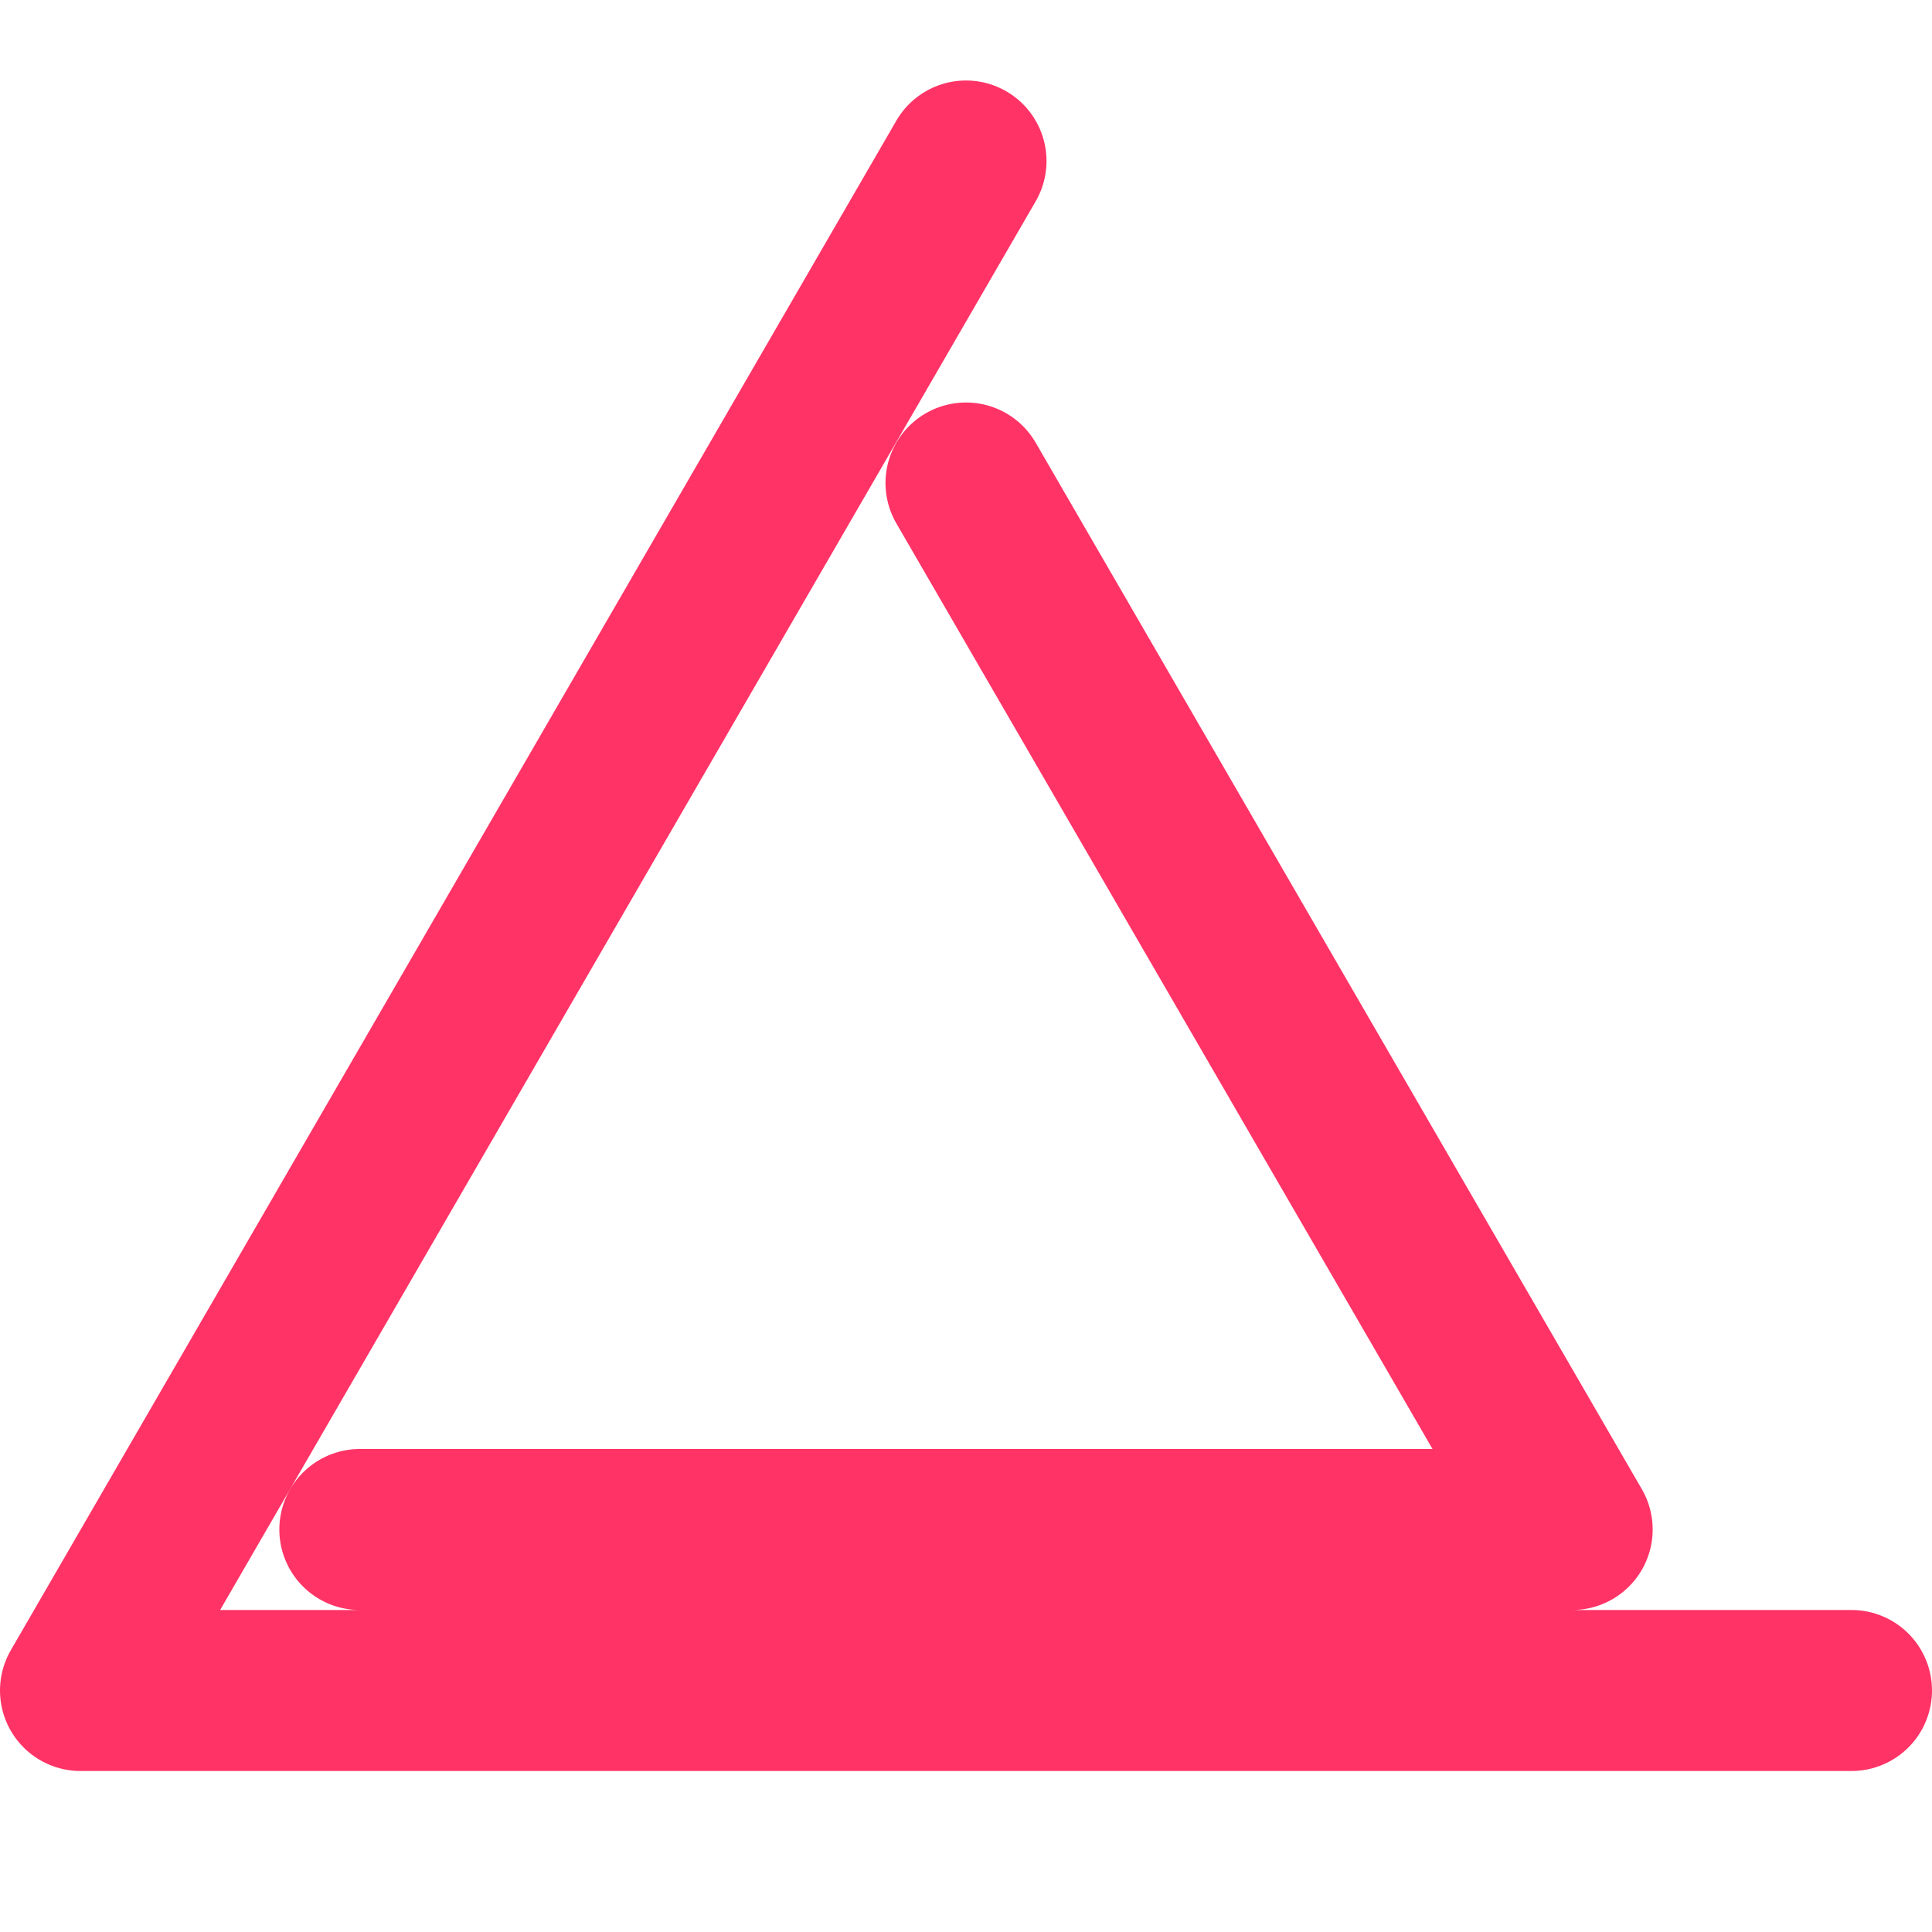
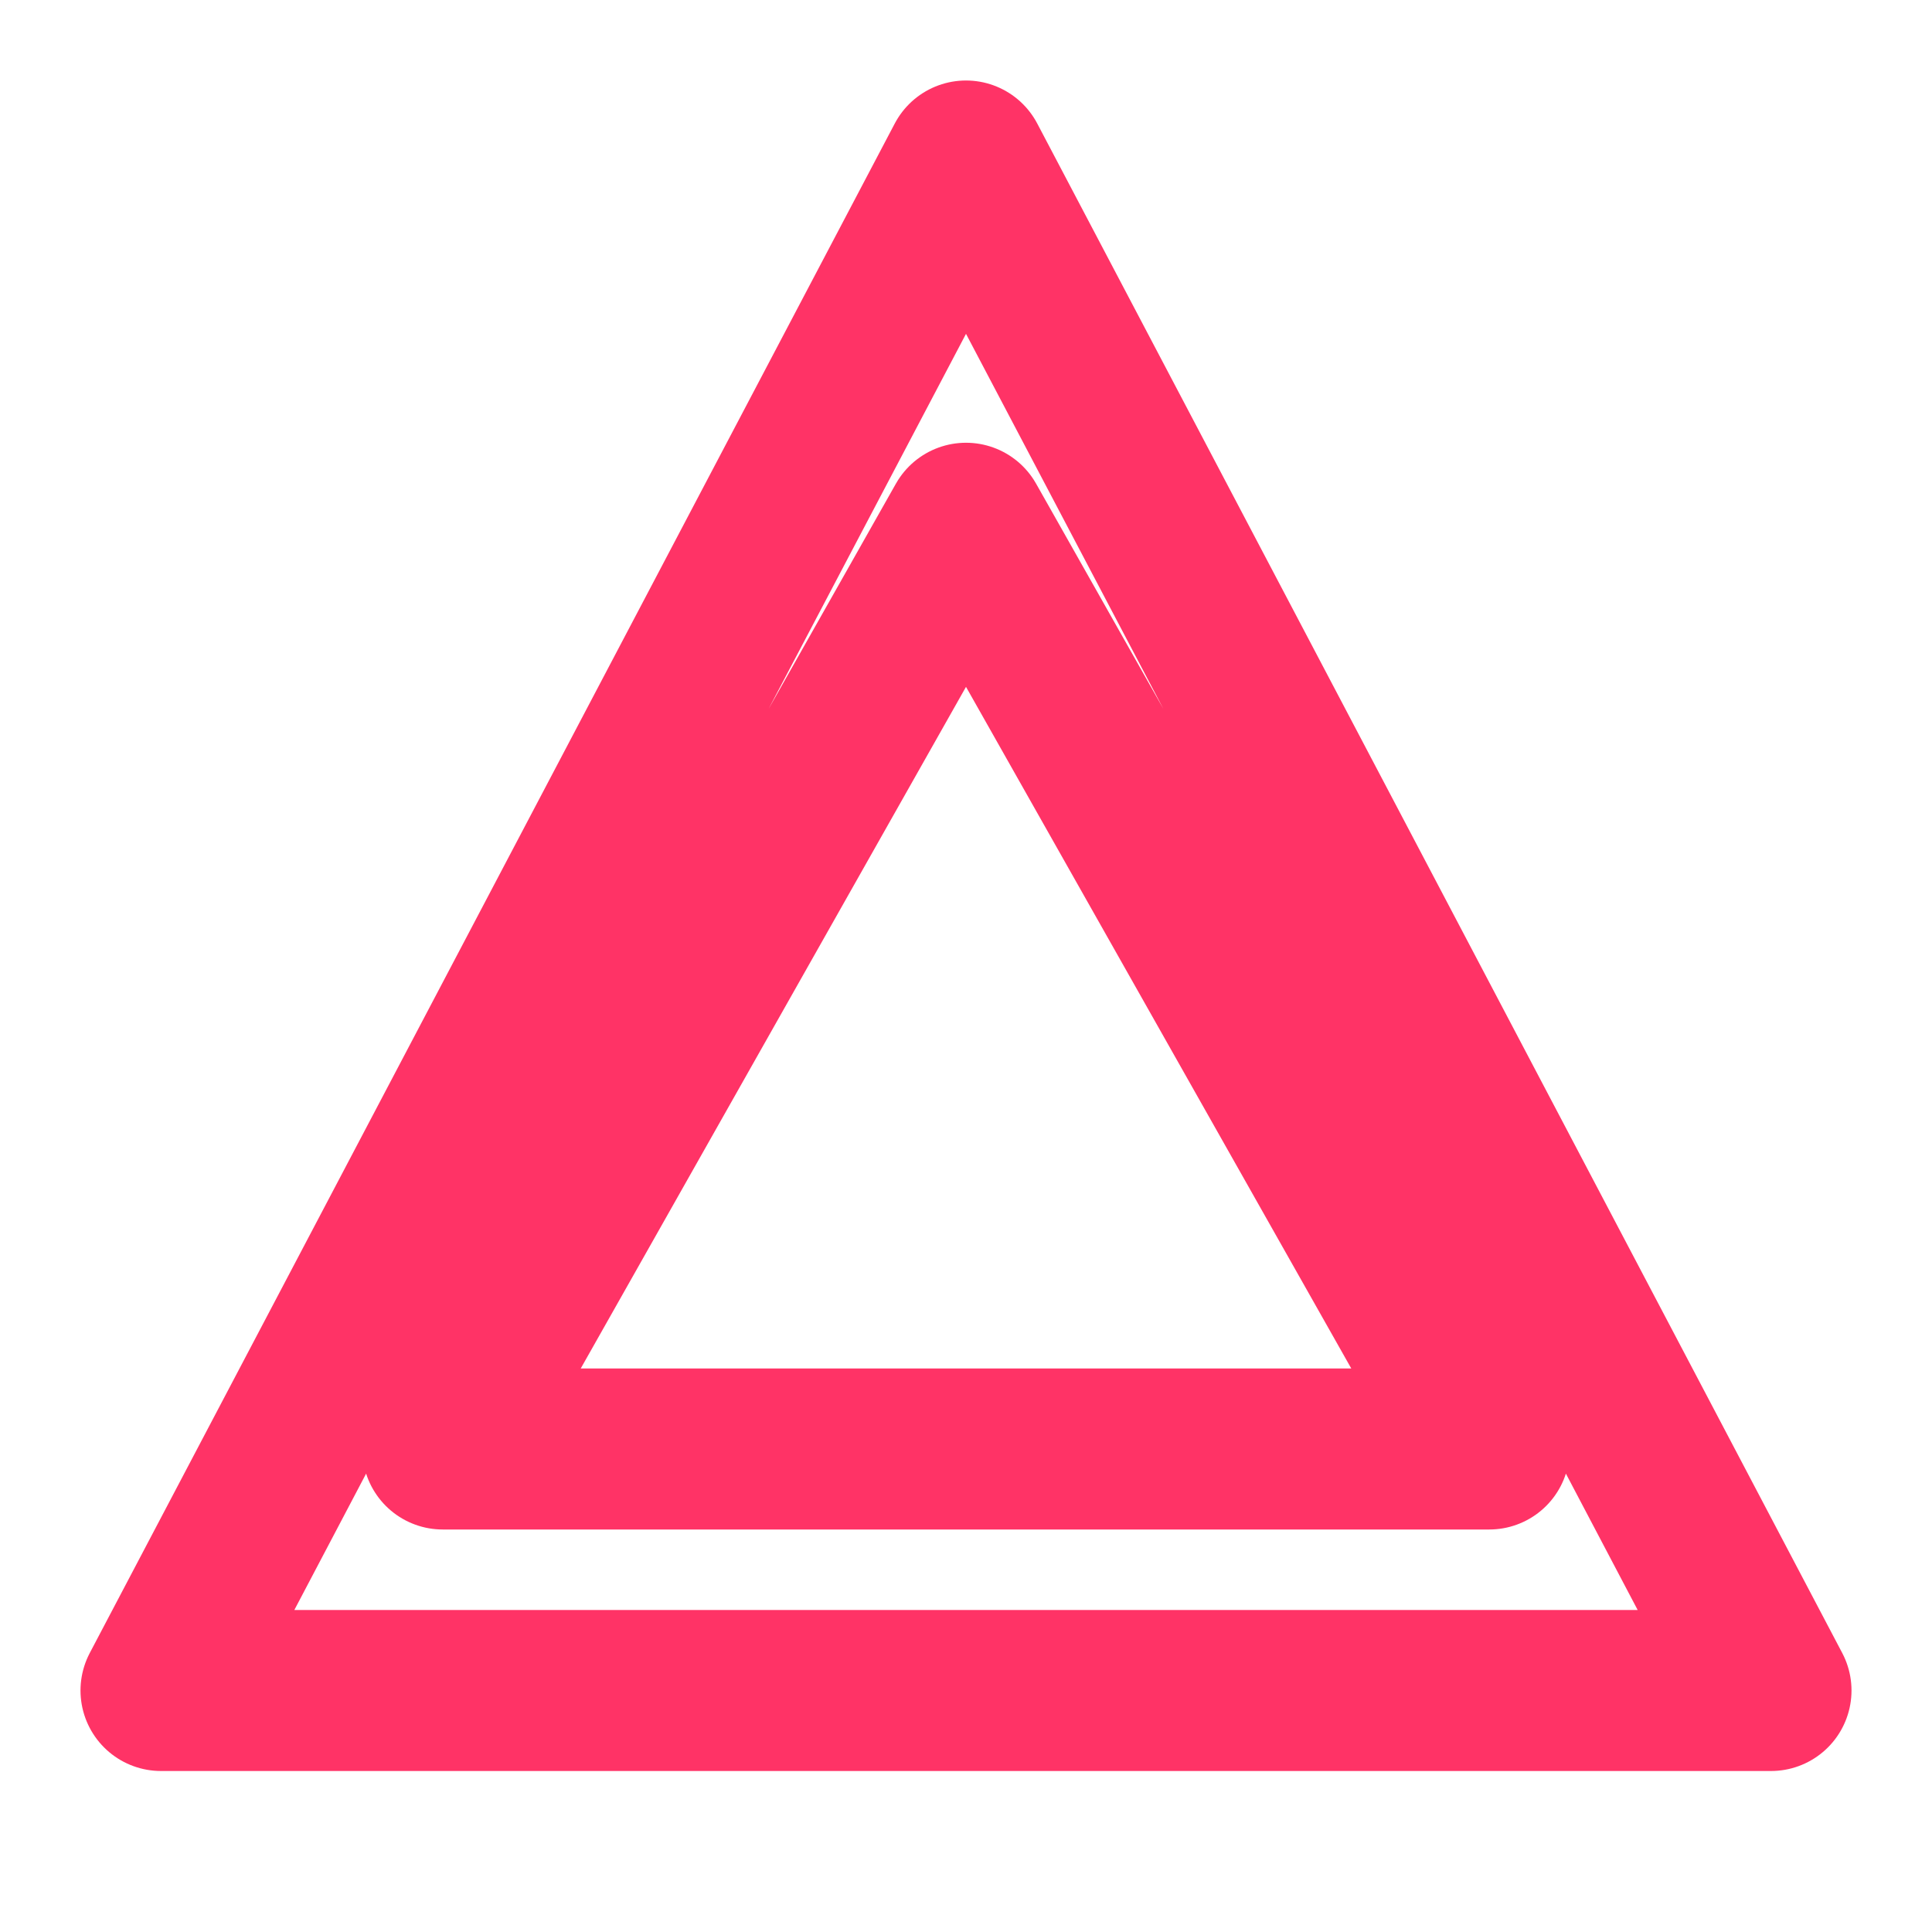
- <svg xmlns="http://www.w3.org/2000/svg" viewBox="0 0 24 24">
+ <svg xmlns="http://www.w3.org/2000/svg" viewBox="0 0 24 24" shape-rendering="geometricPrecision">
  <style>
    path {
-       /* WICHTIG: fill auf "none" setzen, sonst wird das Dreieck schwarz ausgefüllt */
      fill: none;
+       /* Linienstärke von 2.0 auf 2.5 erhöht für mehr Stabilität bei 16x16 */
      stroke-width: 2.0;
      stroke-linejoin: round;
      stroke-linecap: round;
- 
-       /* Farbe für HELLE Hintergründe (Leuchtendes Rot-Orange) */
      stroke: #FF3366;
    }
- 
-     /* Automatische Anpassung an DUNKLE Hintergründe (Neon-Cyan) */
    @media (prefers-color-scheme: dark) {
      path {
        stroke: #00E5FF;
      }
    }
  </style>
-   <path d="M12,2L1,21H23M12,6L19.53,19H4.47" />
+   <path d="M12,2 L2,21 H22 Z M12,6.5 L18.5,18 H5.5 Z" />
</svg>
